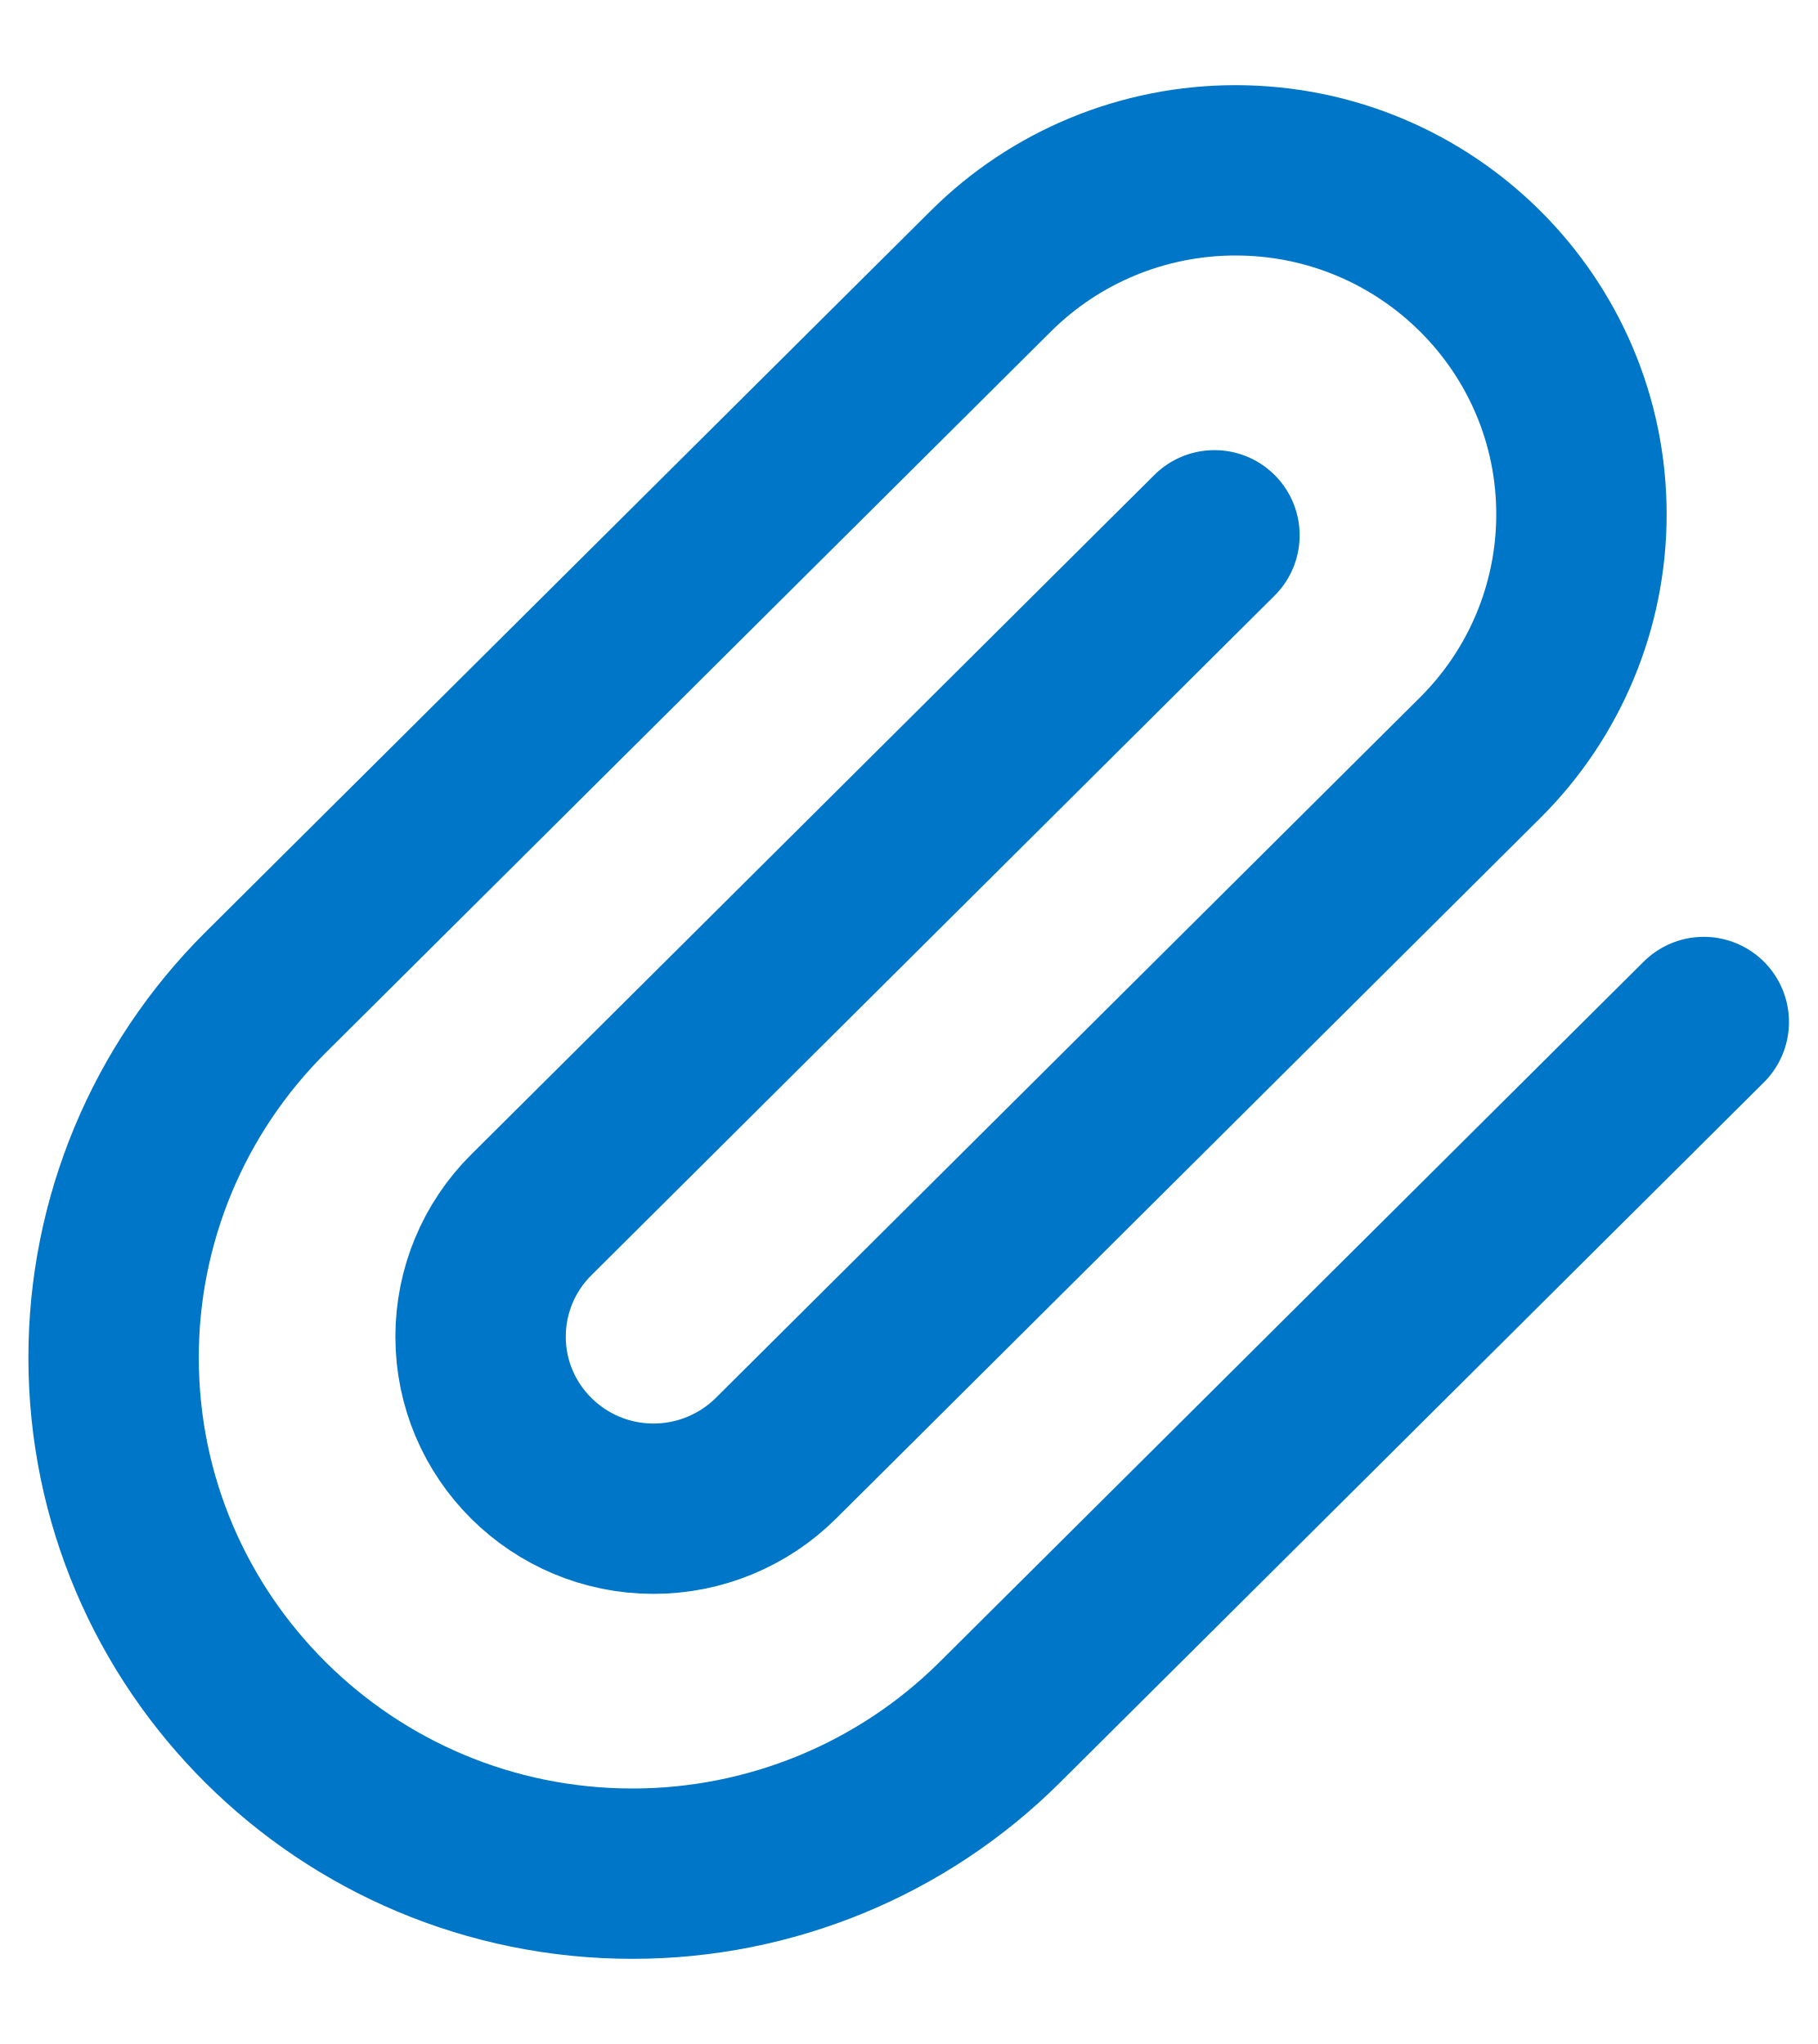
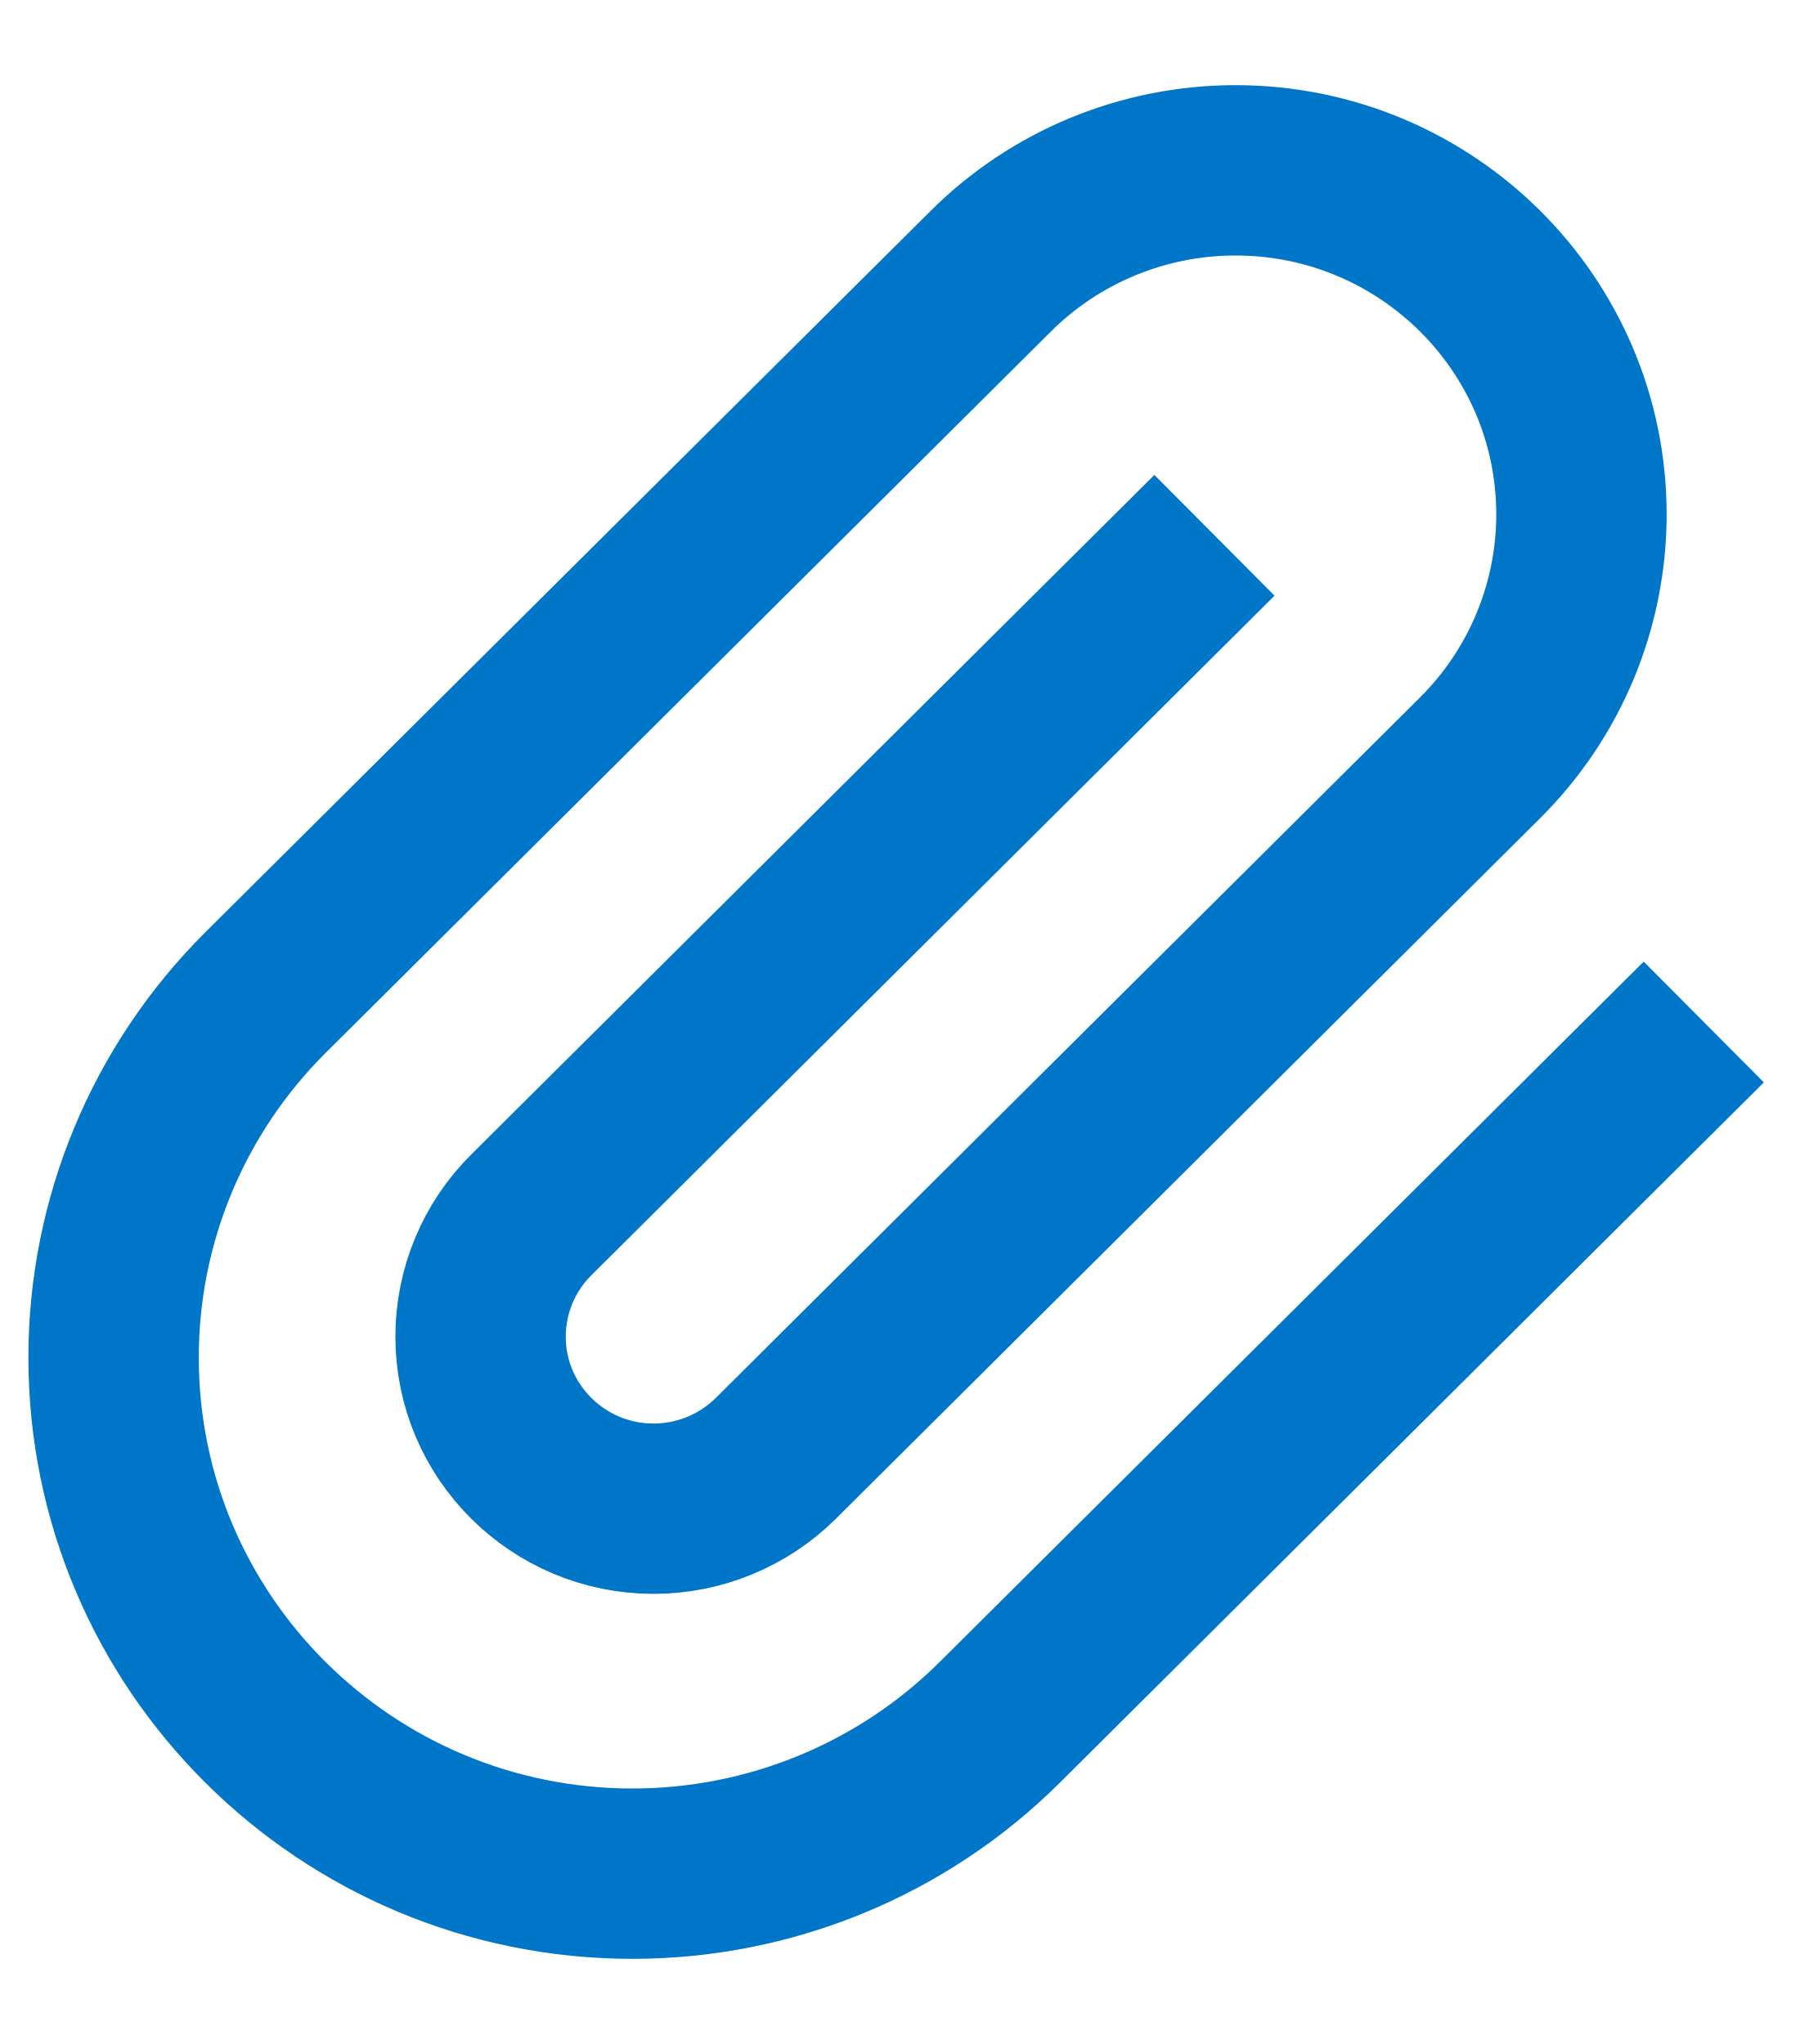
<svg xmlns="http://www.w3.org/2000/svg" width="16" height="18" viewBox="0 0 16 18" fill="none">
-   <path d="M15 9L8.8 15.169C7.943 16.021 6.781 16.5 5.569 16.5C3.046 16.5 1 14.465 1 11.954C1 10.749 1.481 9.593 2.338 8.74L8.723 2.388C9.294 1.819 10.069 1.5 10.877 1.5C12.559 1.5 13.923 2.857 13.923 4.53C13.923 5.334 13.602 6.105 13.031 6.673L6.831 12.842C6.545 13.126 6.158 13.286 5.754 13.286C4.913 13.286 4.231 12.607 4.231 11.771C4.231 11.369 4.391 10.983 4.677 10.699L10.692 4.714" stroke="#0076C8" stroke-width="1.5" stroke-linecap="round" />
+   <path d="M15 9L8.8 15.169C7.943 16.021 6.781 16.5 5.569 16.5C3.046 16.5 1 14.465 1 11.954C1 10.749 1.481 9.593 2.338 8.74L8.723 2.388C9.294 1.819 10.069 1.5 10.877 1.5C12.559 1.5 13.923 2.857 13.923 4.53C13.923 5.334 13.602 6.105 13.031 6.673L6.831 12.842C6.545 13.126 6.158 13.286 5.754 13.286C4.913 13.286 4.231 12.607 4.231 11.771C4.231 11.369 4.391 10.983 4.677 10.699L10.692 4.714" stroke="#0076C8" stroke-width="1.5" strokeLinecap="round" />
</svg>
